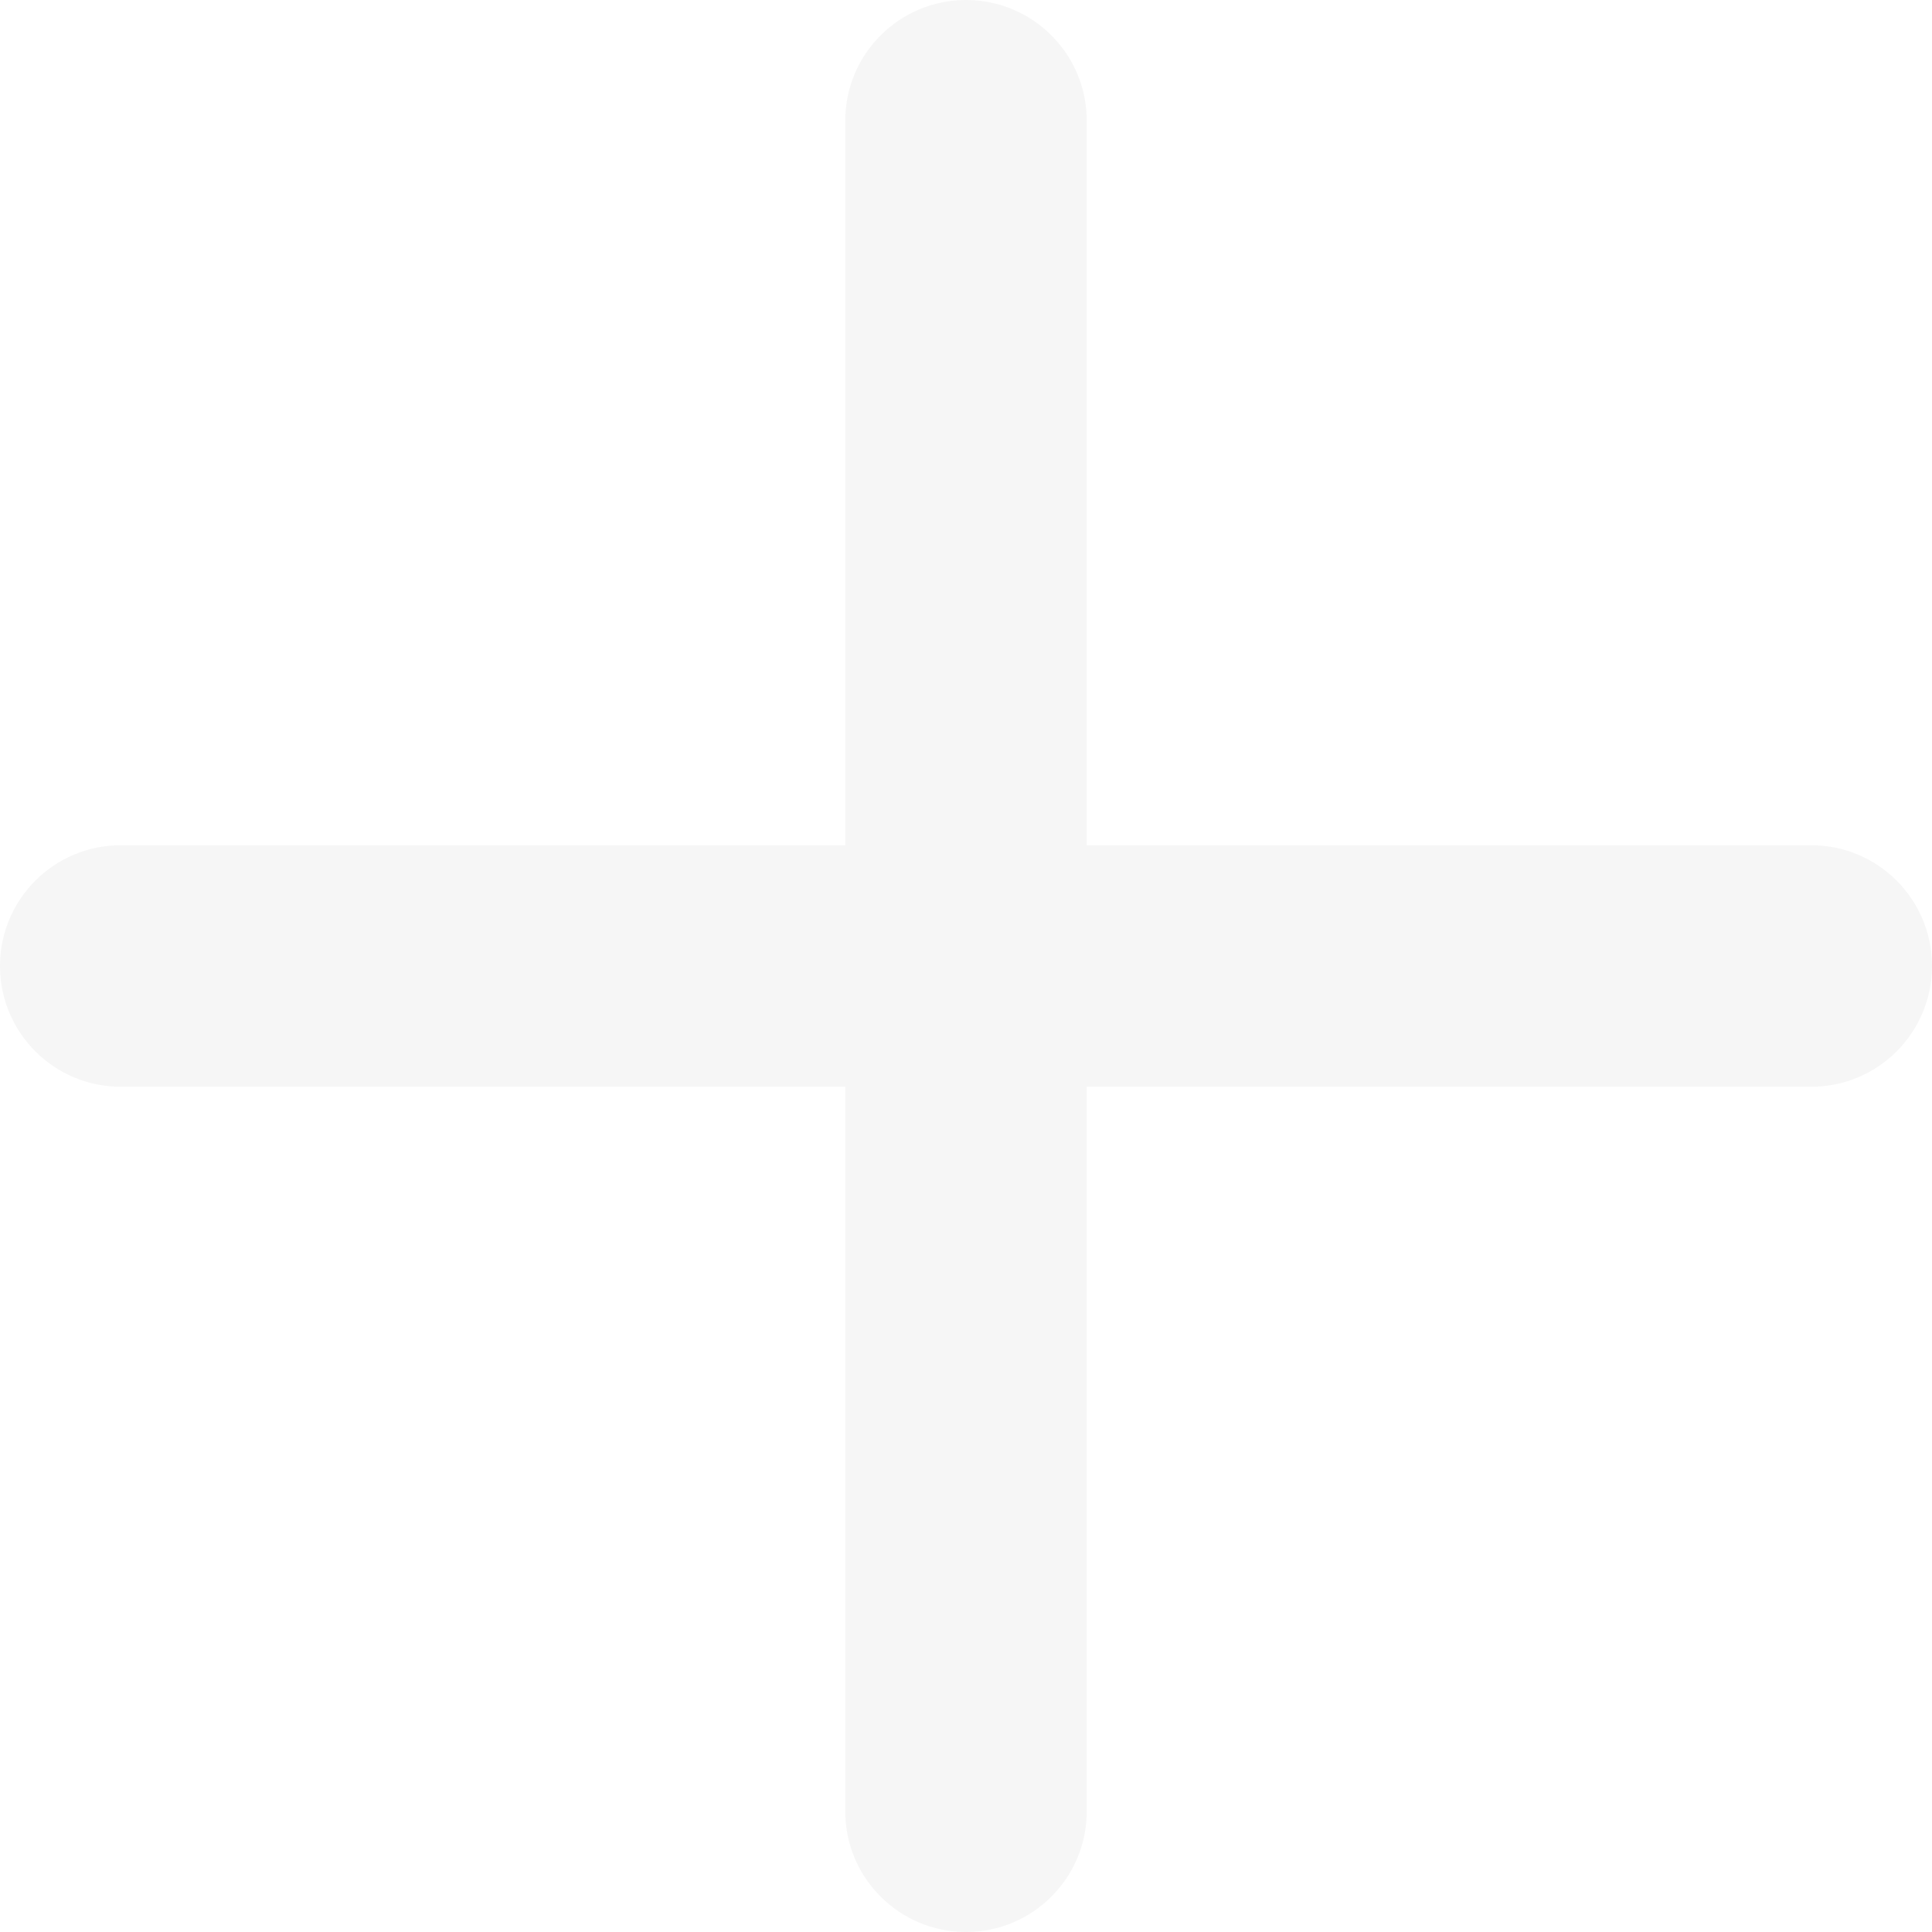
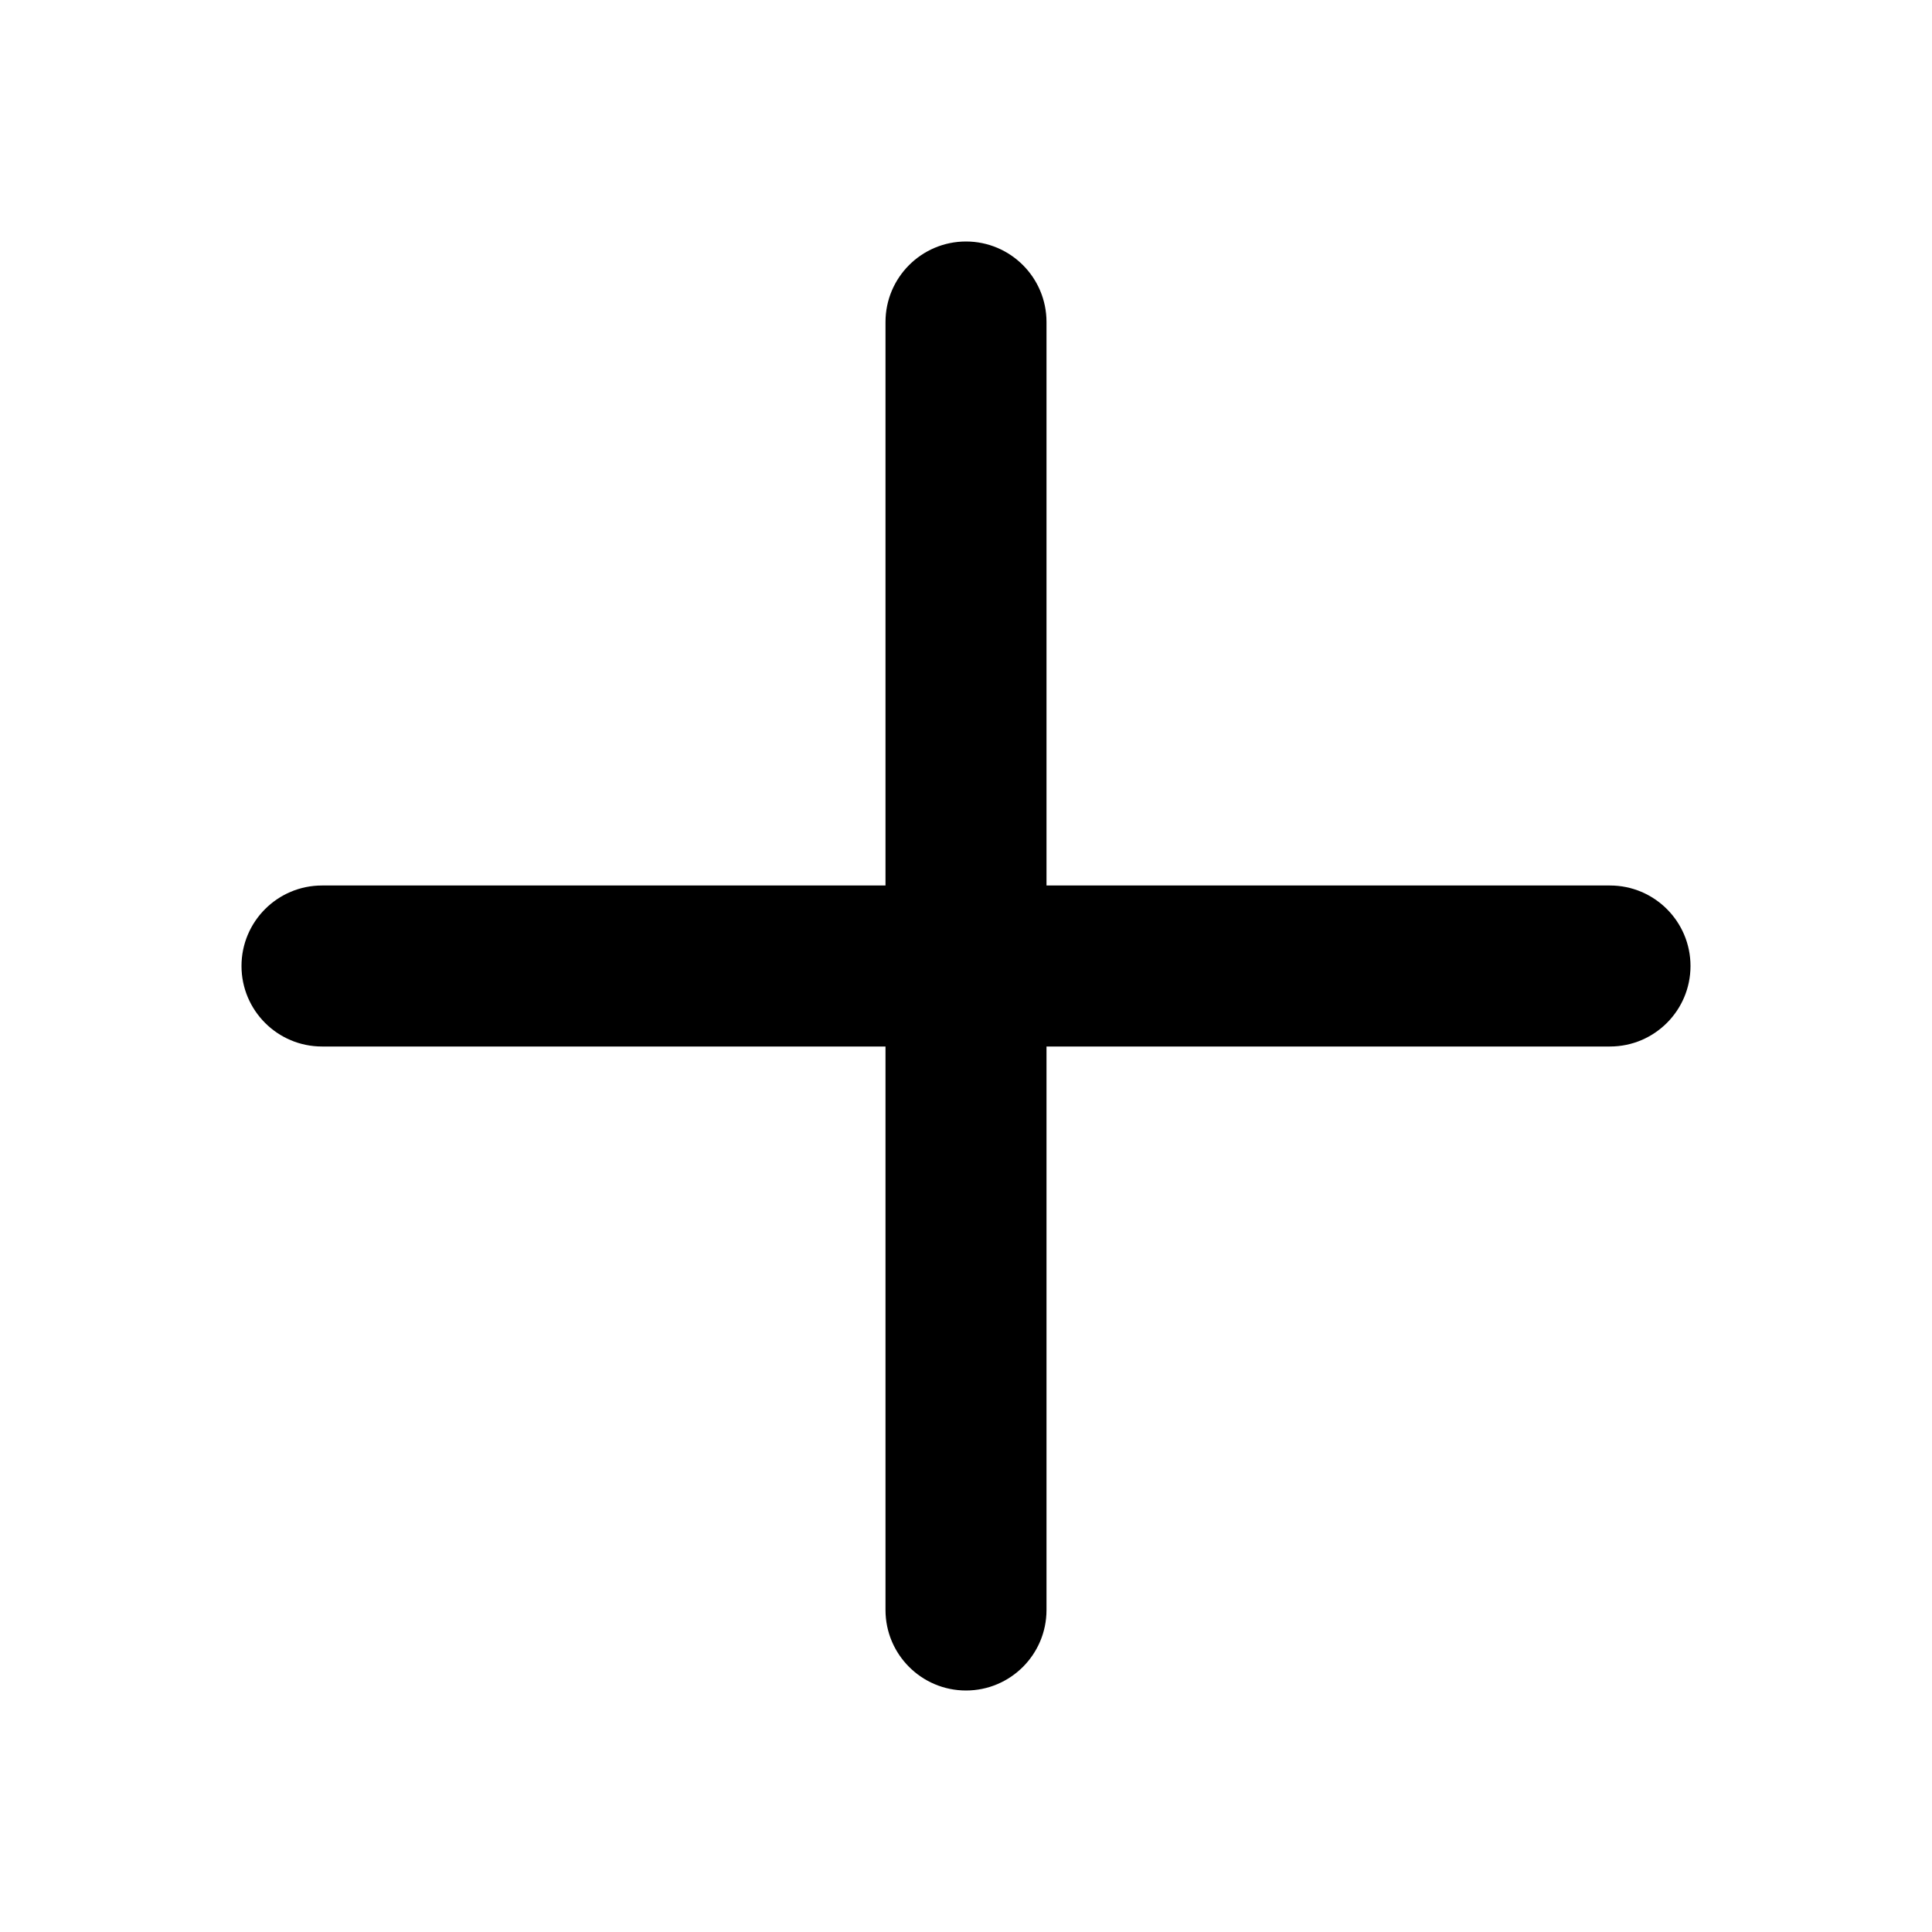
- <svg xmlns="http://www.w3.org/2000/svg" version="1.1" id="Capa_1" x="0px" y="0px" viewBox="0 0 512 512" style="enable-background:new 0 0 512 512;" xml:space="preserve" width="512" height="512">
-   <g fill="#f6f6f6">
-     <path d="M480,224H288V32c0-17.673-14.327-32-32-32s-32,14.327-32,32v192H32c-17.673,0-32,14.327-32,32s14.327,32,32,32h192v192   c0,17.673,14.327,32,32,32s32-14.327,32-32V288h192c17.673,0,32-14.327,32-32S497.673,224,480,224z" />
-   </g>
+ <svg xmlns="http://www.w3.org/2000/svg" x="0px" y="0px" width="24" height="24" viewBox="0 0 24 24">
+   <path d="M20,11h-7V4c0-0.552-0.448-1-1-1s-1,0.448-1,1v7H4c-0.552,0-1,0.448-1,1s0.448,1,1,1h7v7c0,0.552,0.448,1,1,1s1-0.448,1-1 v-7h7c0.552,0,1-0.448,1-1S20.552,11,20,11z" />
</svg>
